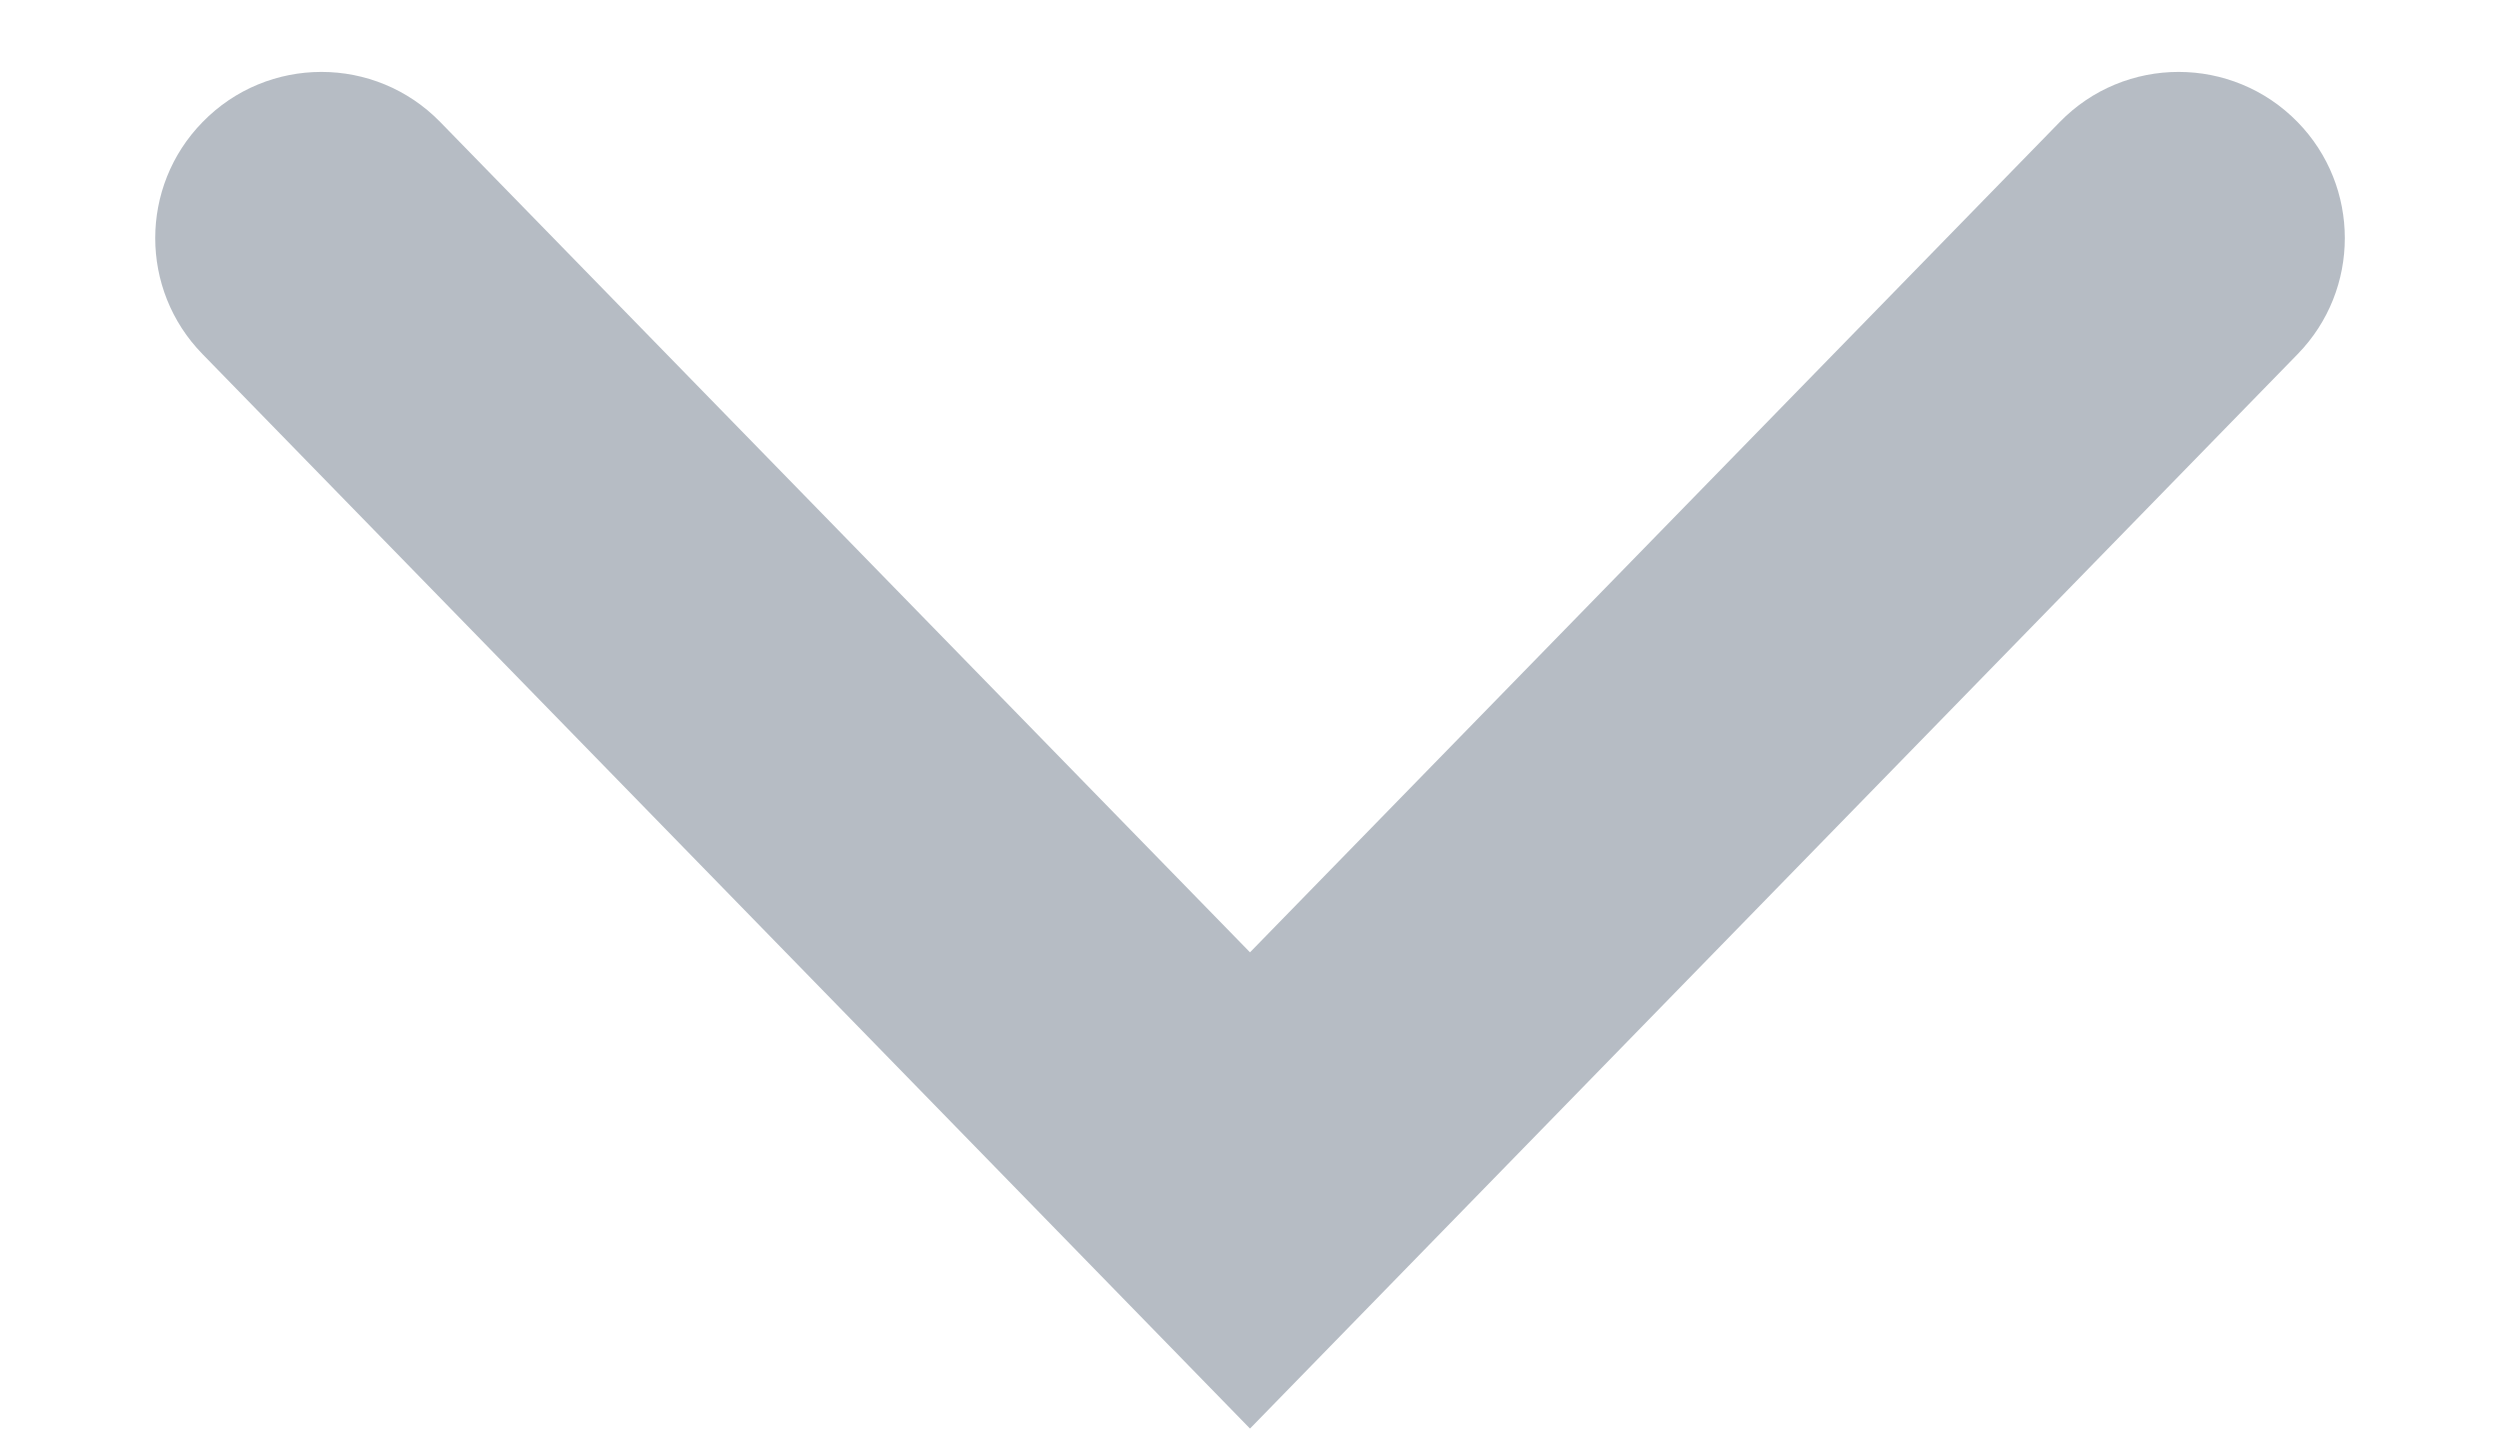
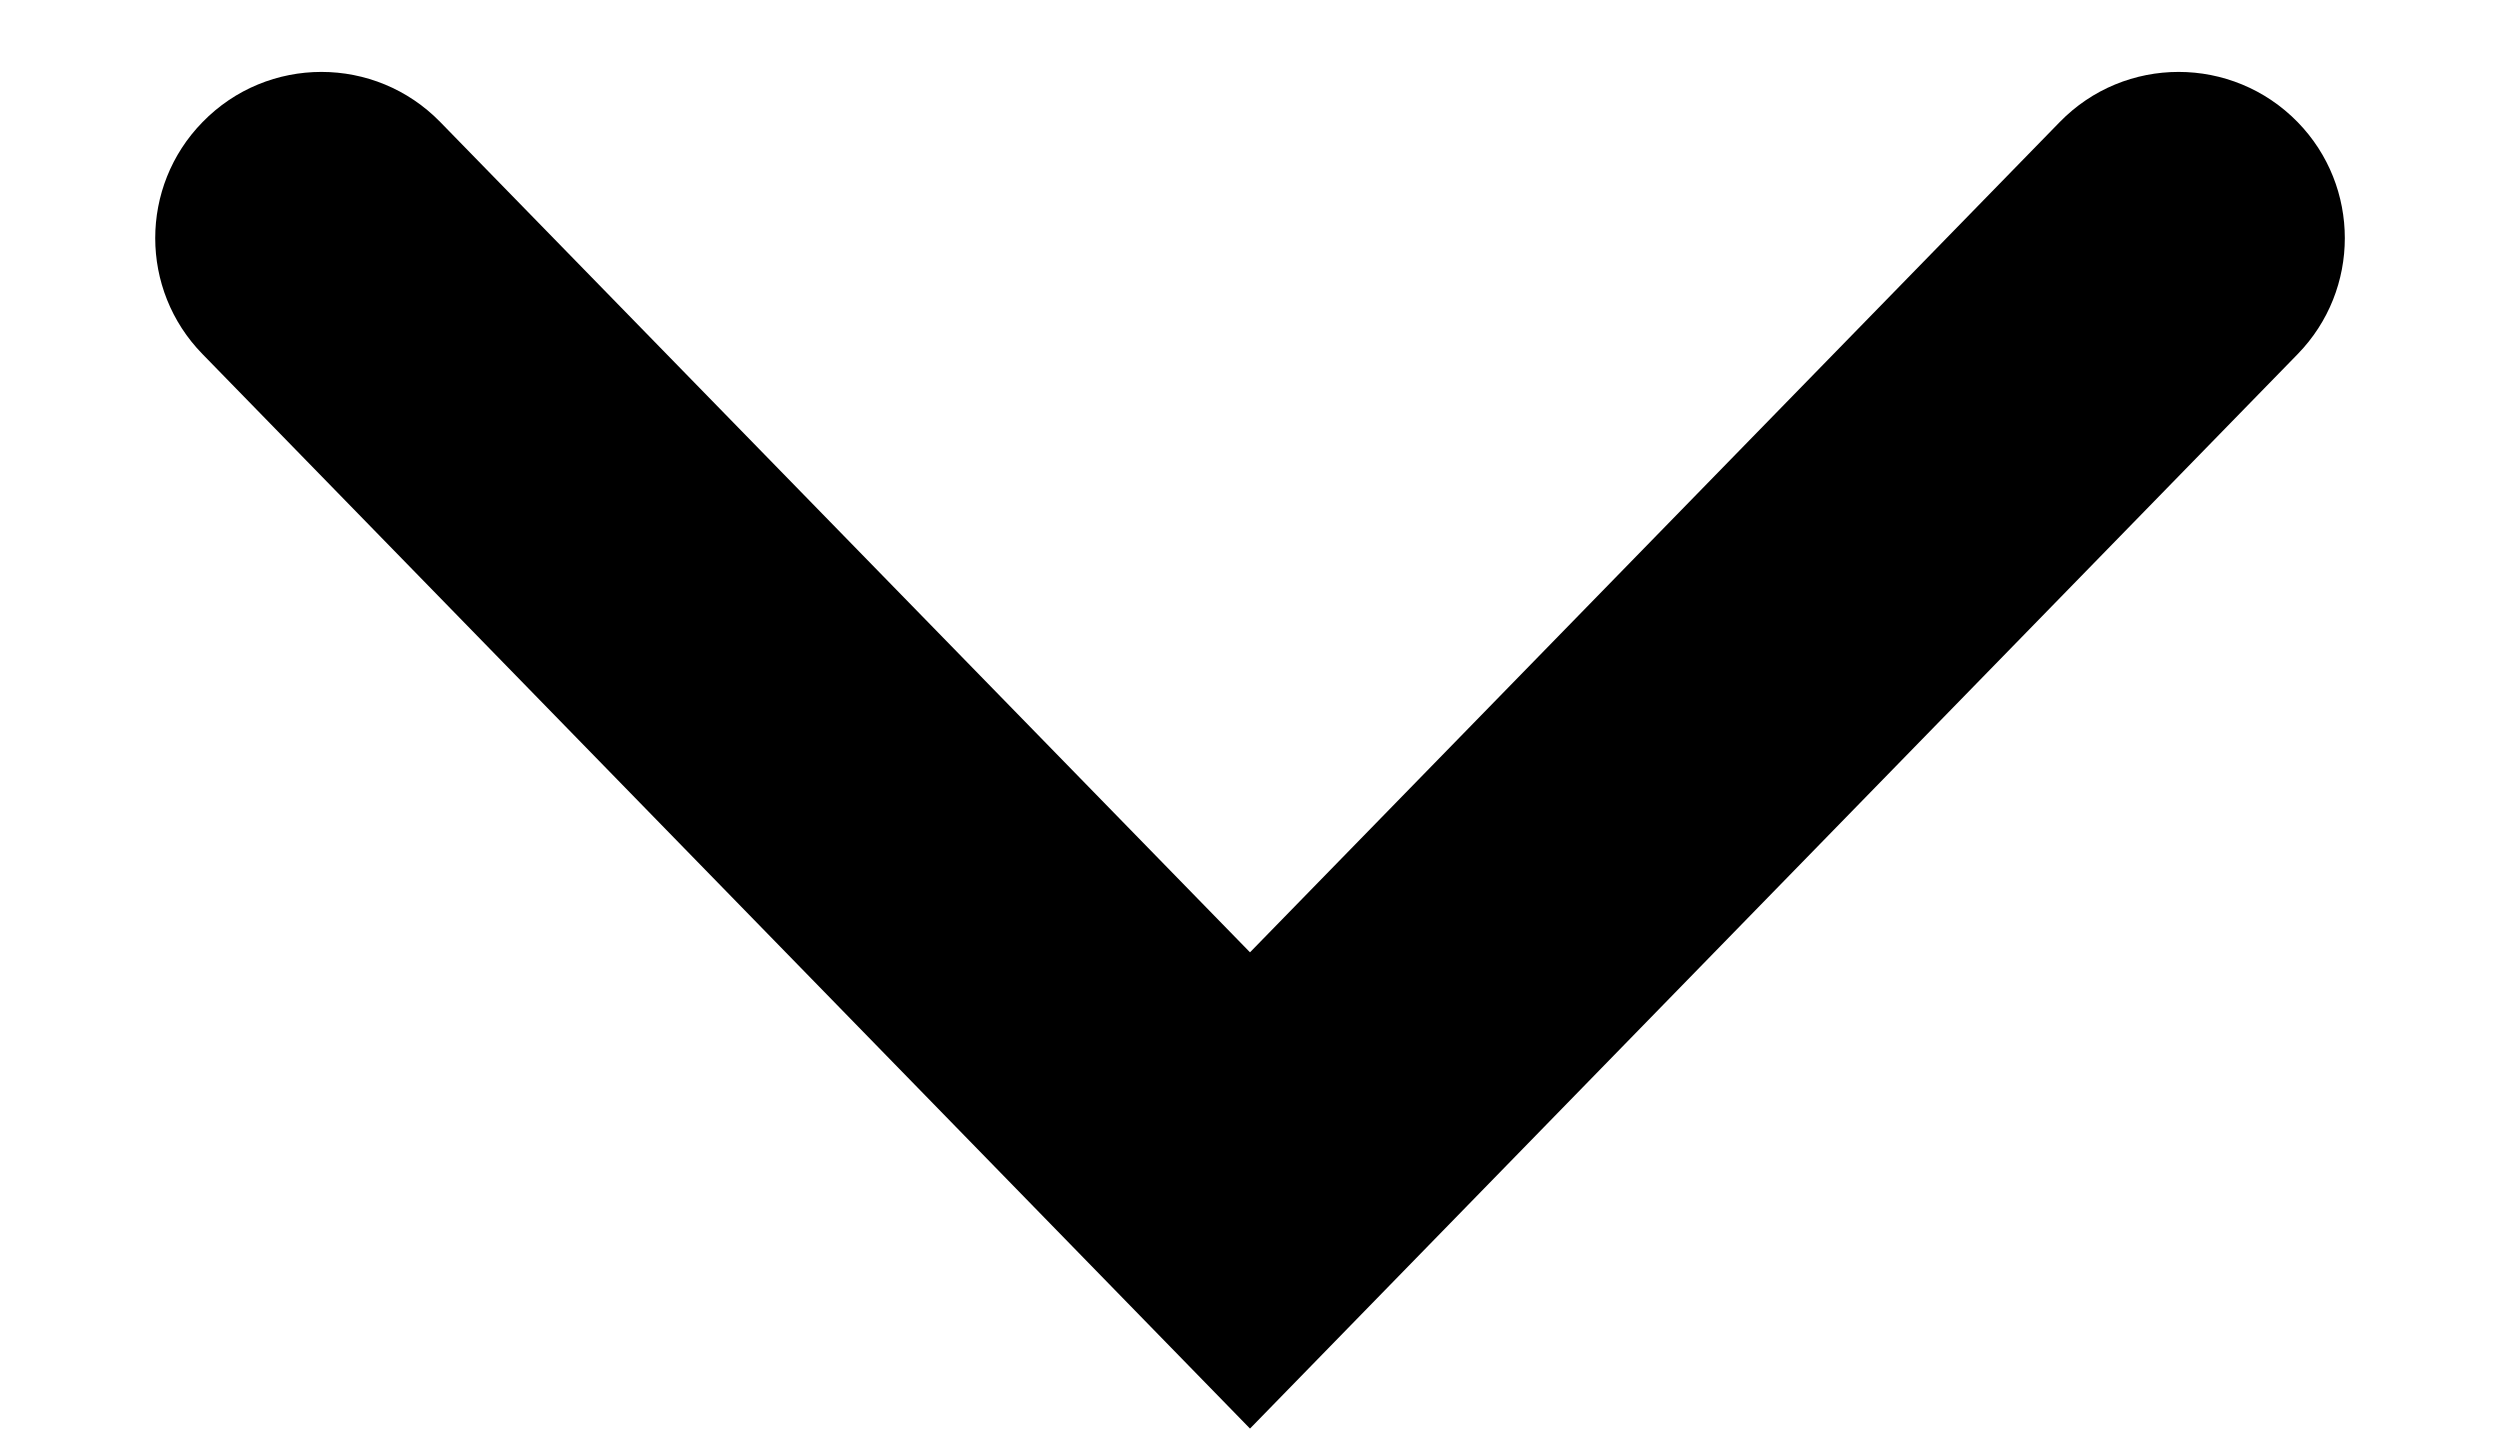
- <svg xmlns="http://www.w3.org/2000/svg" width="14" height="8" viewBox="0 0 14 8" fill="none">
-   <path opacity="0.5" fill-rule="evenodd" clip-rule="evenodd" d="M1.134 0.684C0.781 1.045 0.781 1.622 1.134 1.983L7 8L12.867 1.983C13.219 1.622 13.219 1.045 12.867 0.684C12.501 0.309 11.899 0.309 11.534 0.684L7 5.333L2.466 0.684C2.101 0.309 1.499 0.309 1.134 0.684Z" fill="#6D7A8A" />
+ <svg xmlns="http://www.w3.org/2000/svg" width="14" height="8" viewBox="0 0 14 8">
+   <path fill-rule="evenodd" clip-rule="evenodd" d="M1.134 0.684C0.781 1.045 0.781 1.622 1.134 1.983L7 8L12.867 1.983C13.219 1.622 13.219 1.045 12.867 0.684C12.501 0.309 11.899 0.309 11.534 0.684L7 5.333L2.466 0.684C2.101 0.309 1.499 0.309 1.134 0.684Z" />
</svg>
